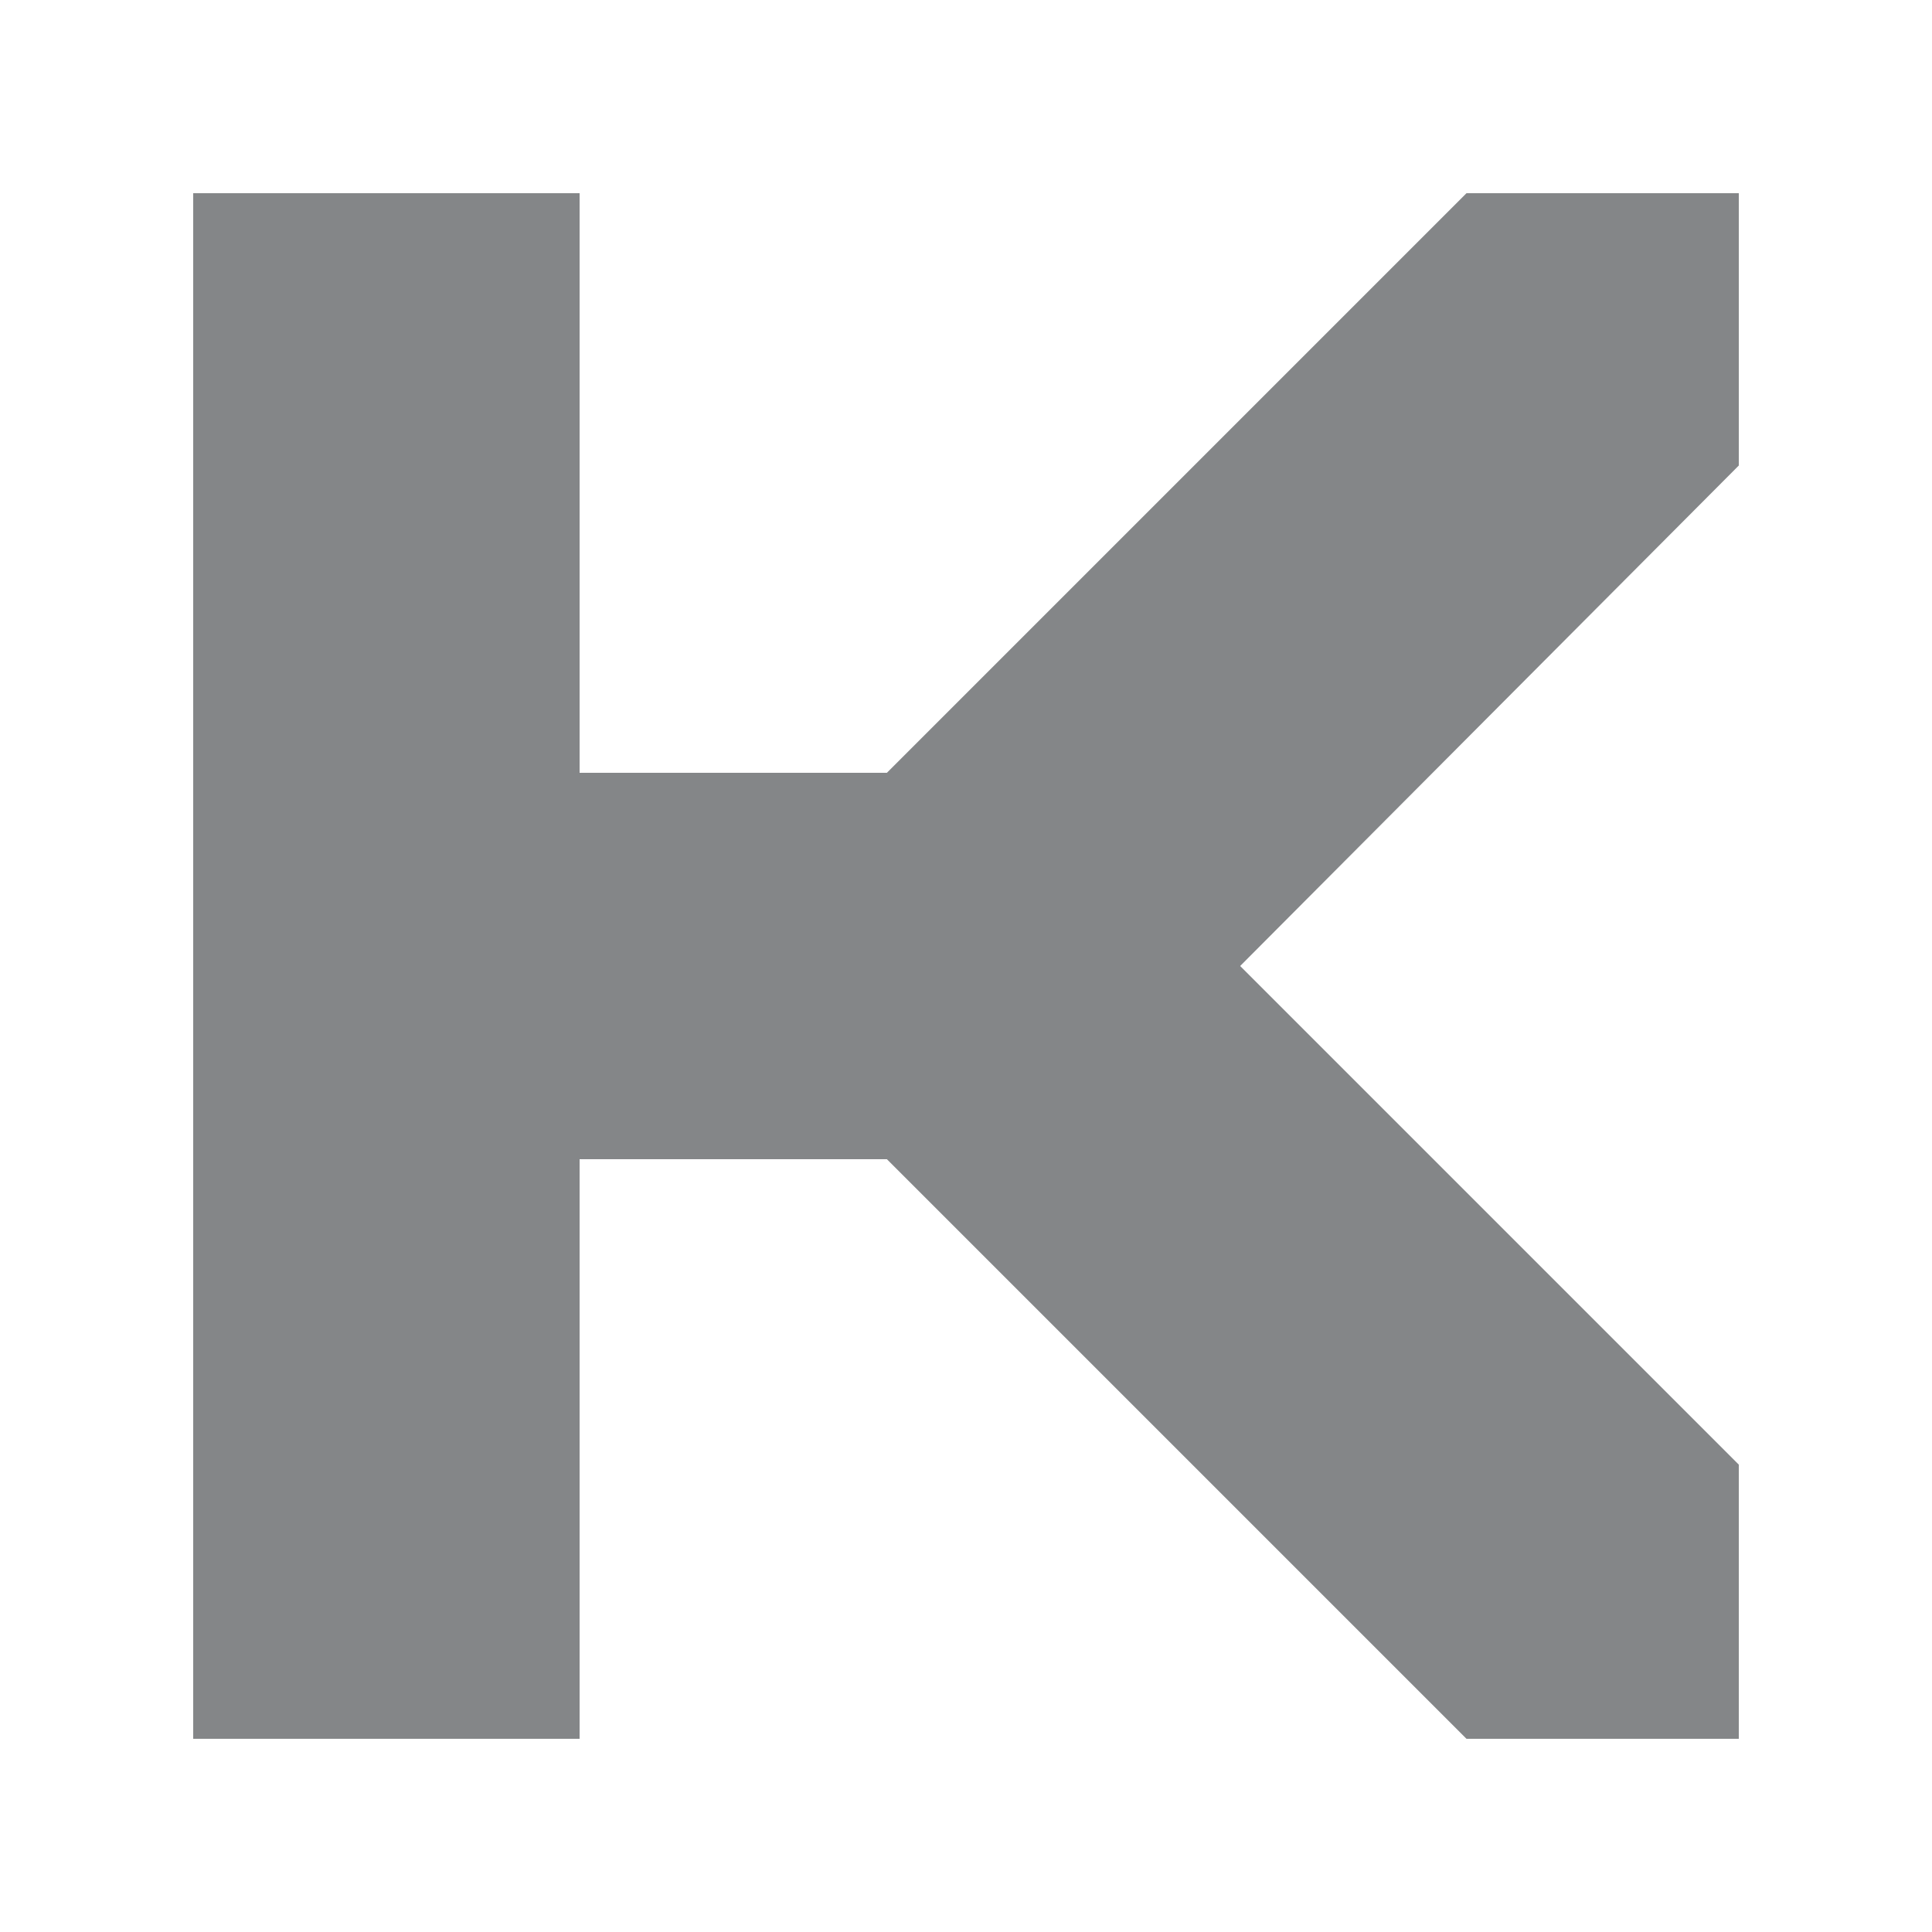
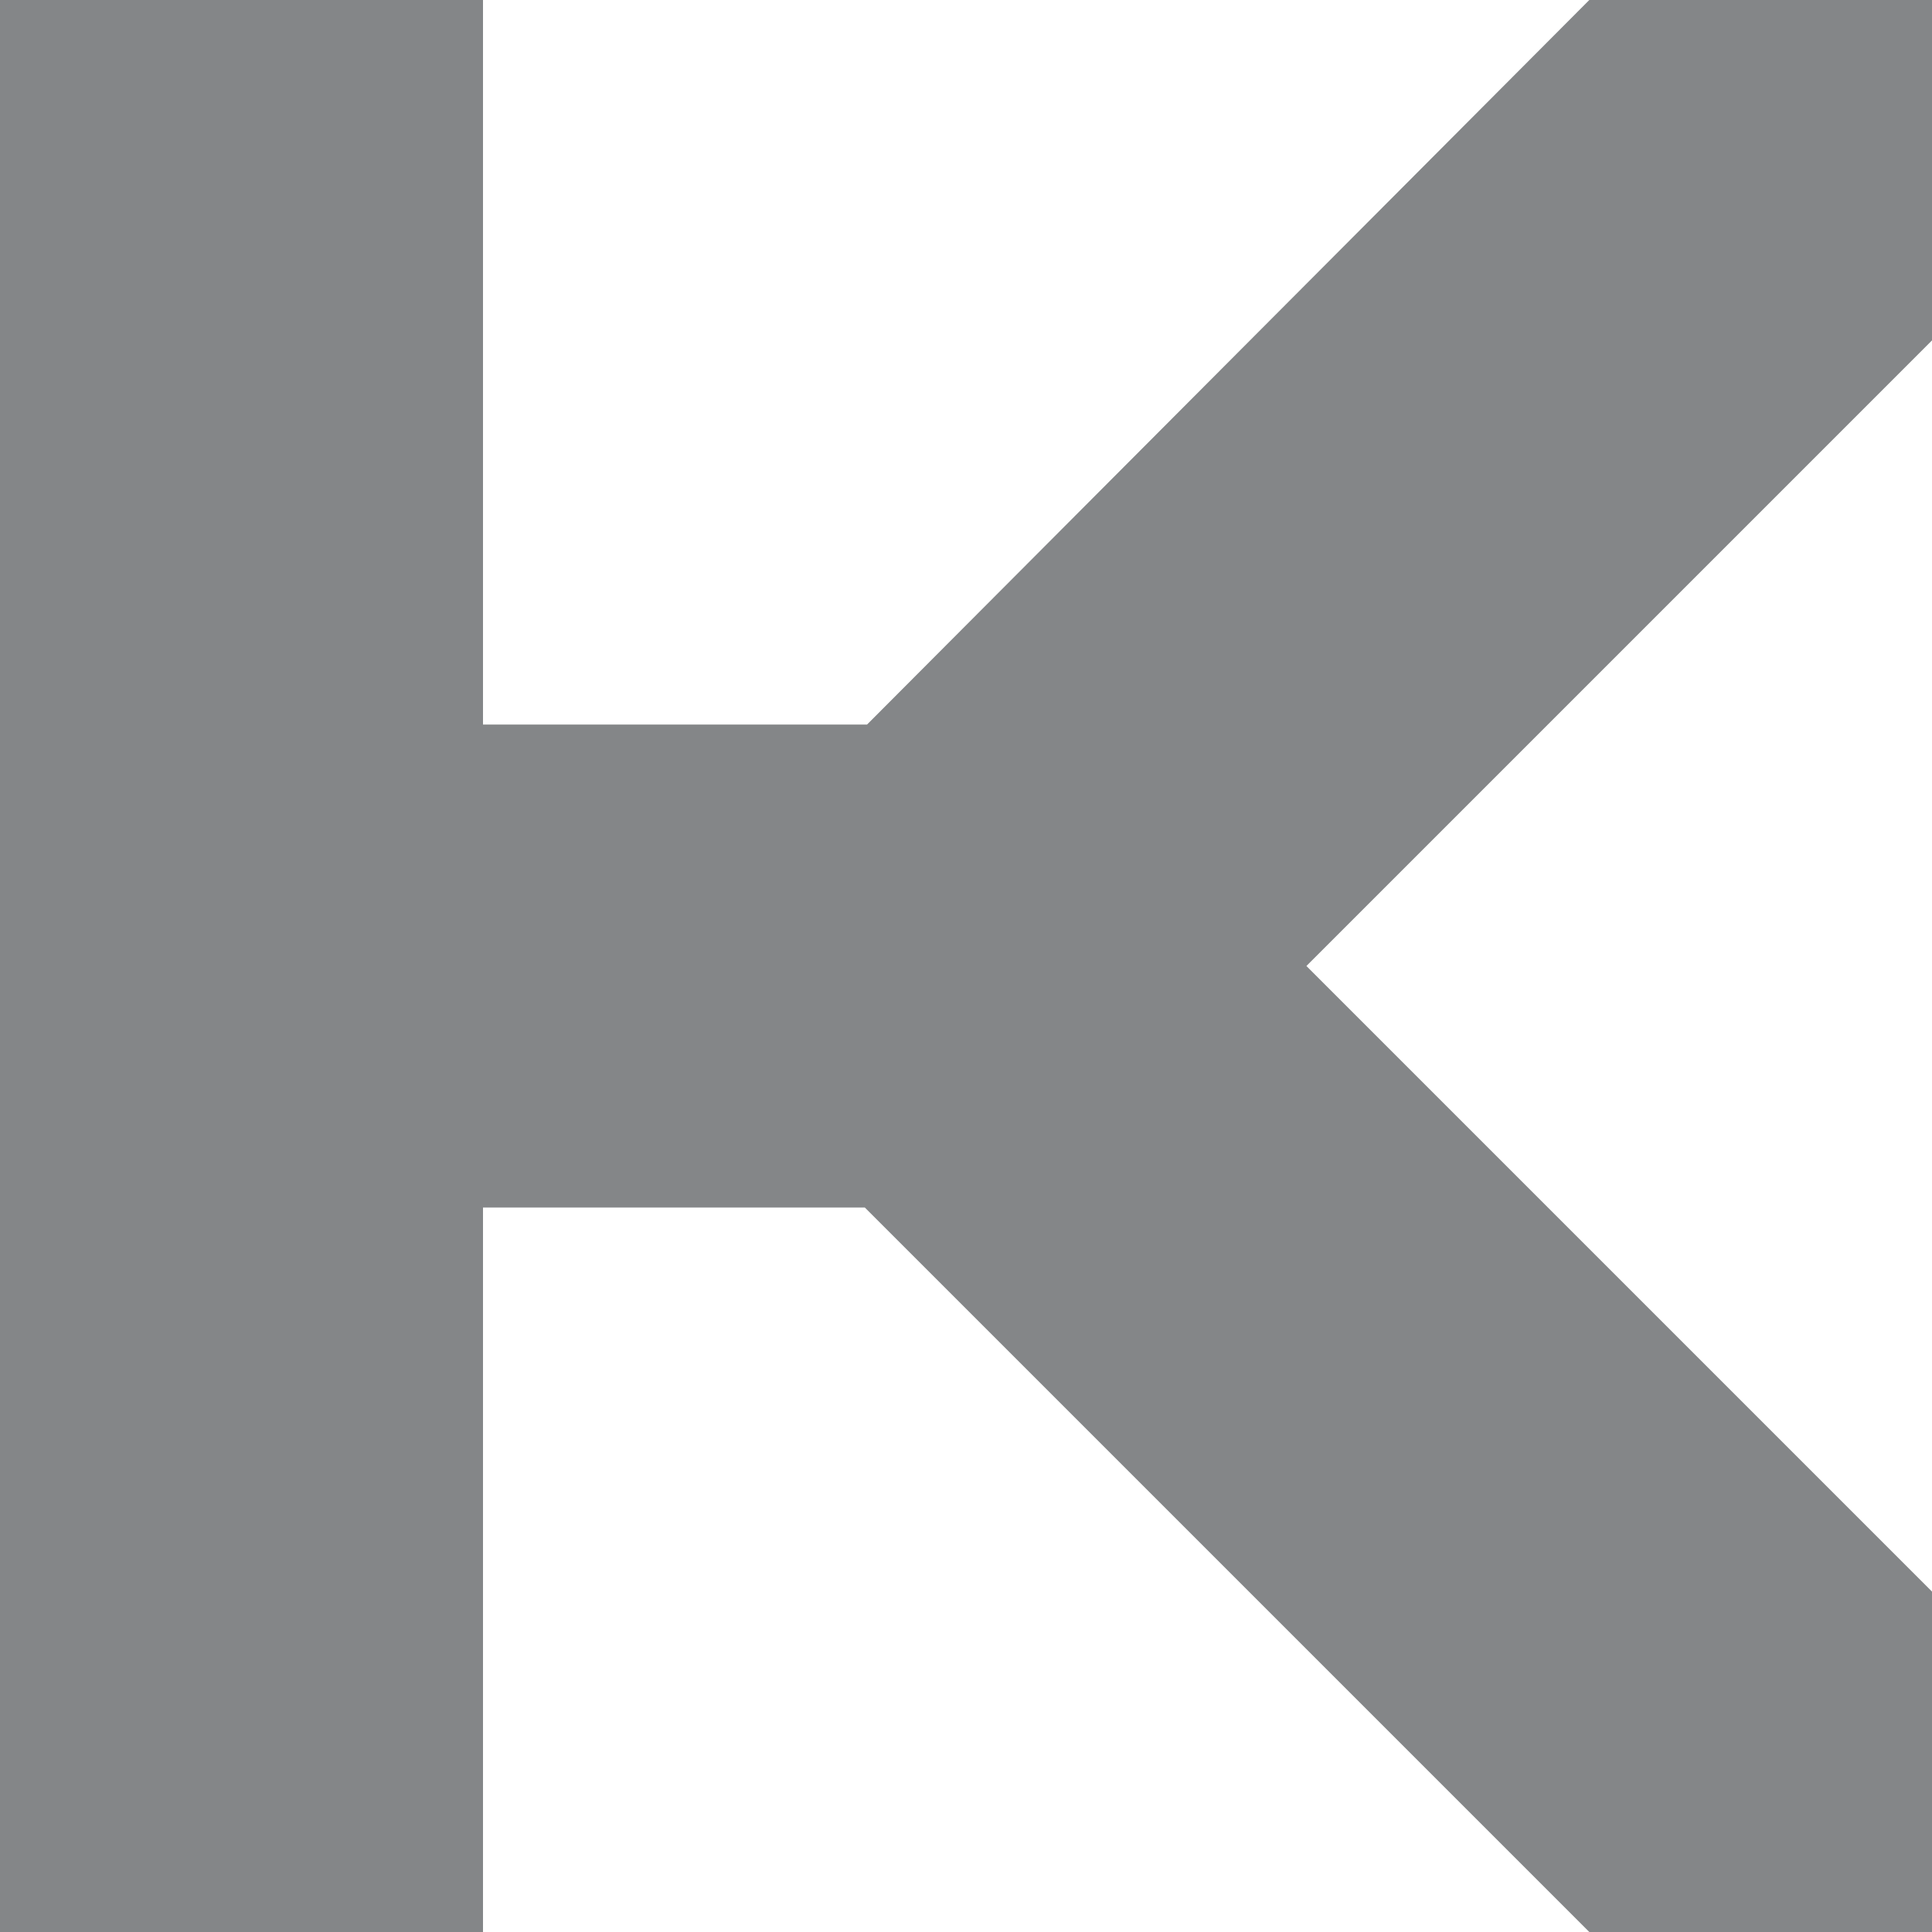
- <svg xmlns="http://www.w3.org/2000/svg" xml:space="preserve" width="100%" height="100%" version="1.0" style="shape-rendering:geometricPrecision; text-rendering:geometricPrecision; image-rendering:optimizeQuality; fill-rule:evenodd; clip-rule:evenodd" viewBox="0 0 1050 1050">
+ <svg xmlns="http://www.w3.org/2000/svg" xml:space="preserve" width="100%" height="100%" version="1.0" style="shape-rendering:geometricPrecision; text-rendering:geometricPrecision; image-rendering:optimizeQuality; fill-rule:evenodd; clip-rule:evenodd" viewBox="0 0 840 840">
  <defs>
    <style type="text/css">
   
-     .fil1 {fill:none}
    .fil0 {fill:#848688}
   
  </style>
  </defs>
  <g id="Layer_x0020_1">
-     <polygon class="fil0" points="315,420 482,420 797,105 945,105 945,253 674,525 945,796 945,945 797,945 482,630 315,630 315,945 105,945 105,630 105,420 105,105 315,105 " />
-     <rect class="fil1" width="1050" height="1050" />
+     <polygon class="fil0" points="210,315 377,315 691,0 840,0 840,148 568,420 840,692 840,840 691,840 376,525 210,525 210,840 0,840 0,525 0,315 0,0 210,0 " />
  </g>
</svg>
